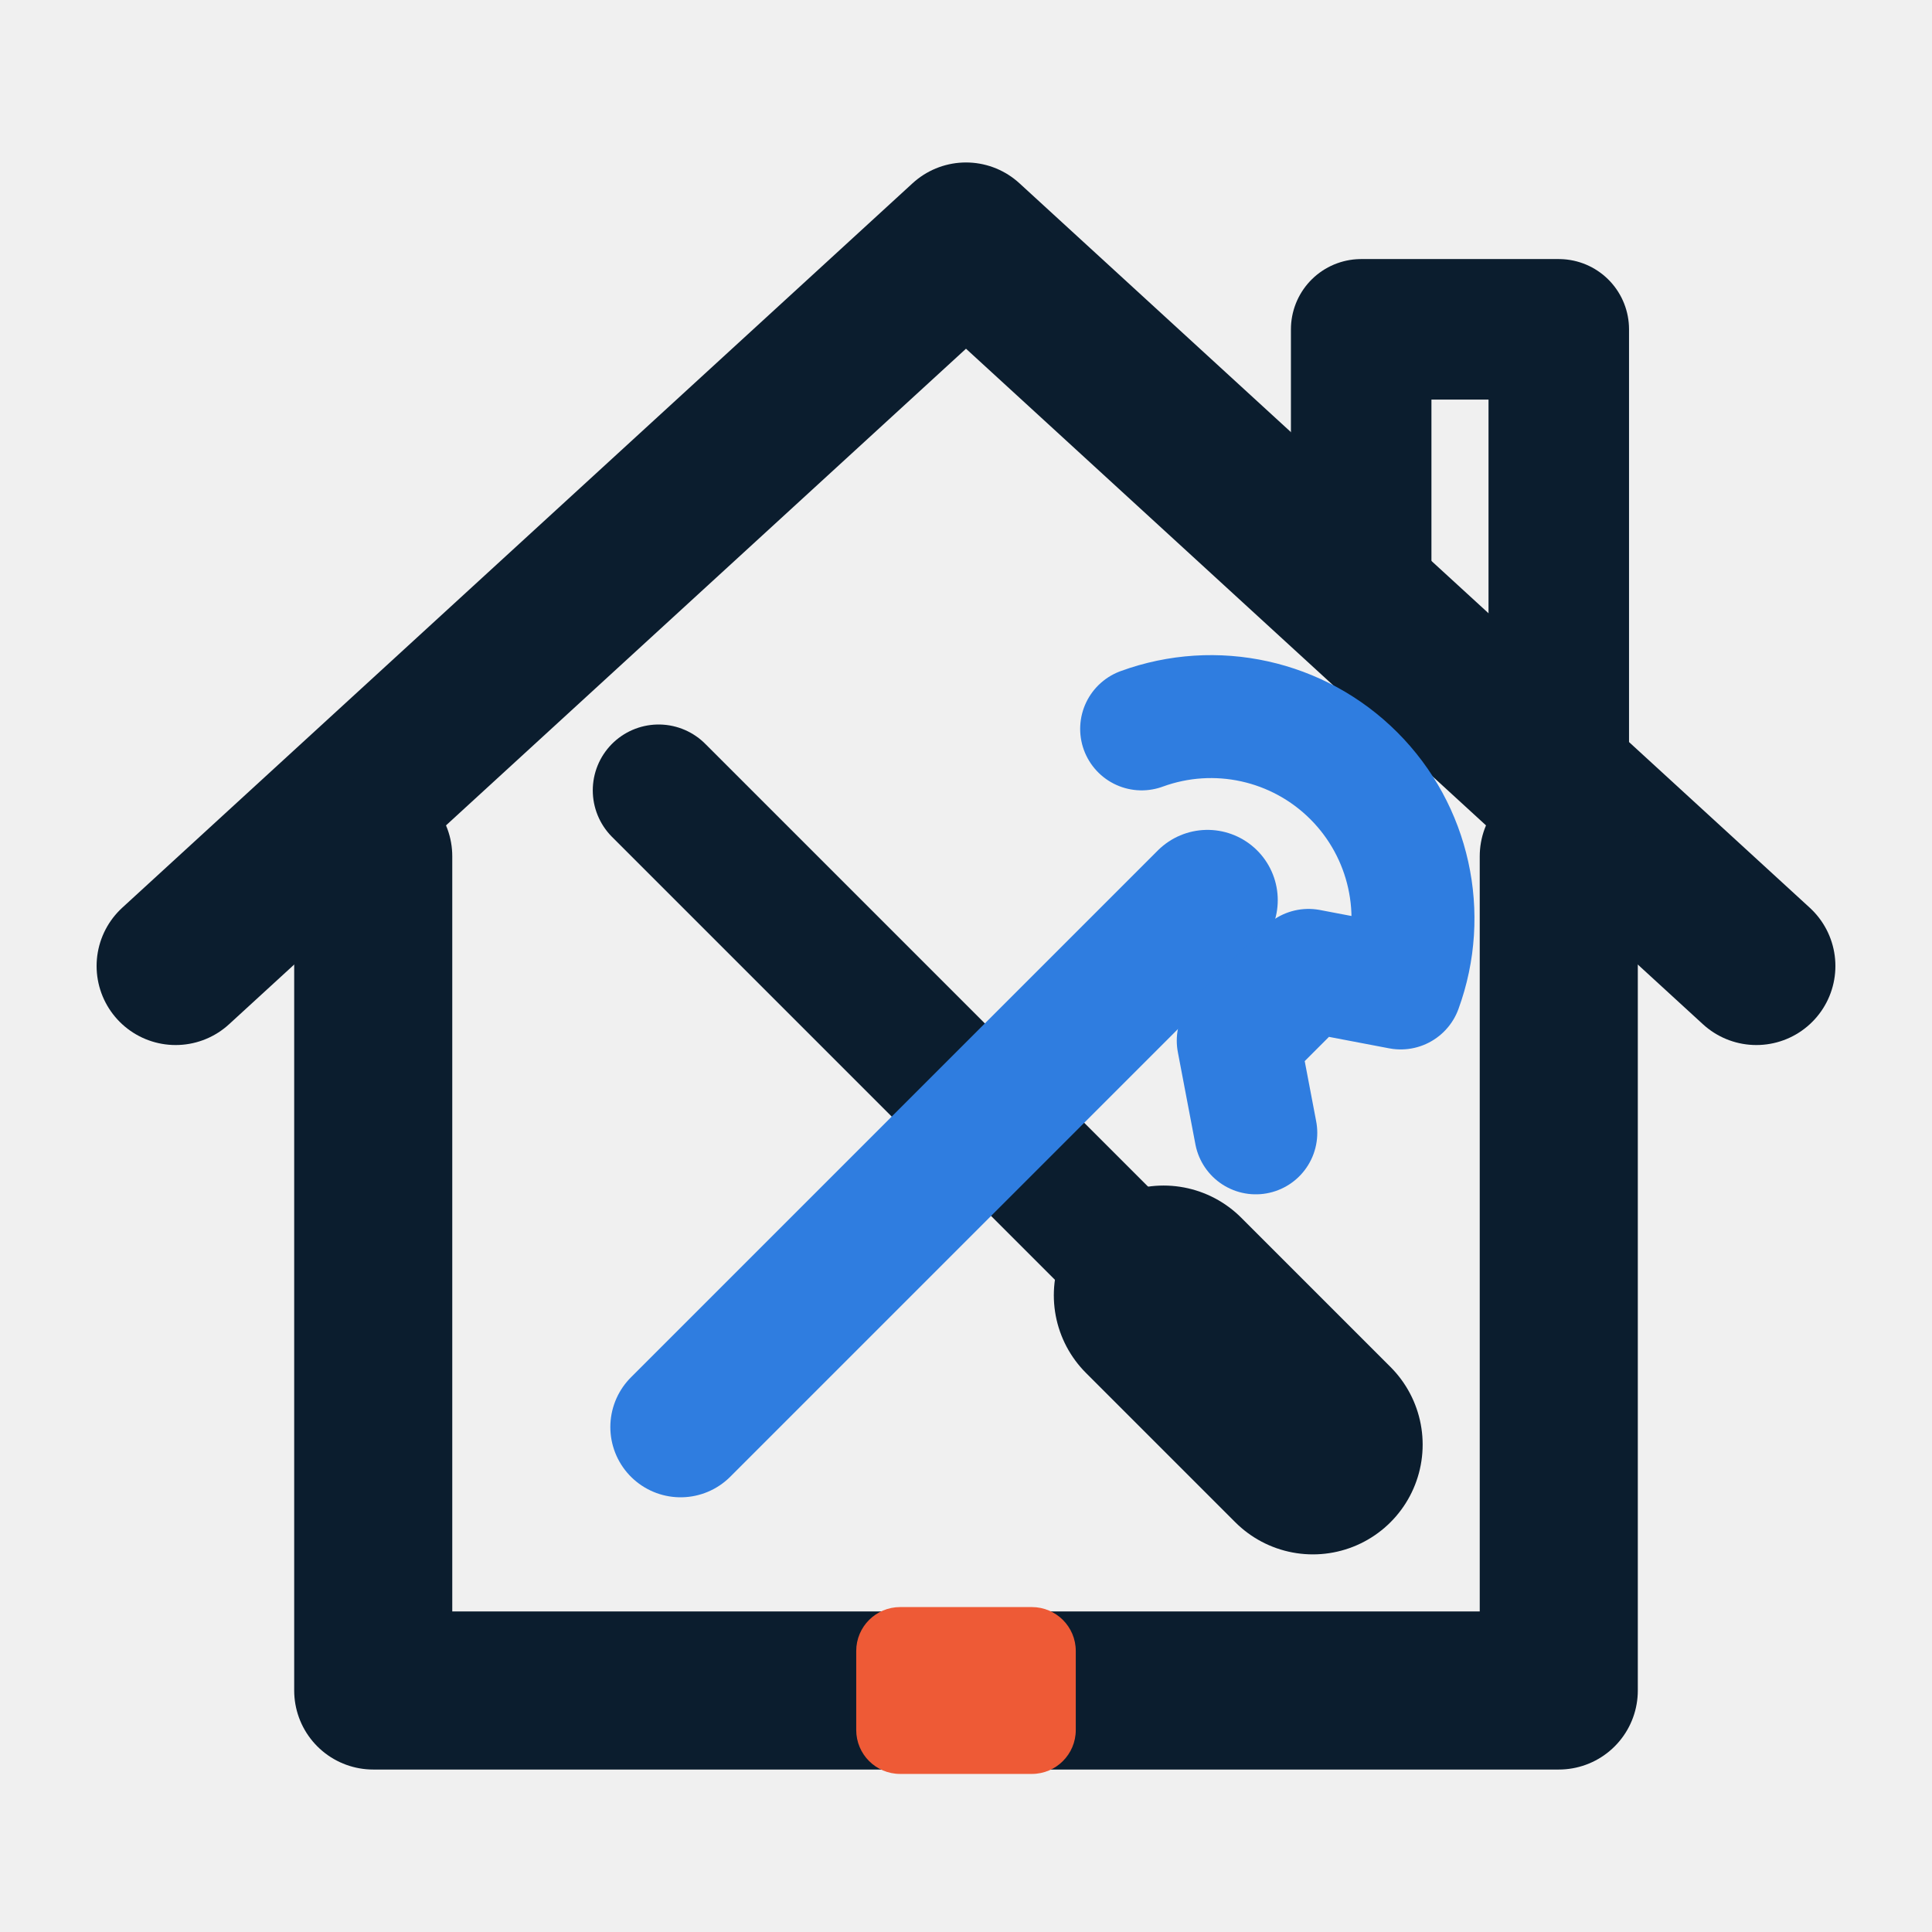
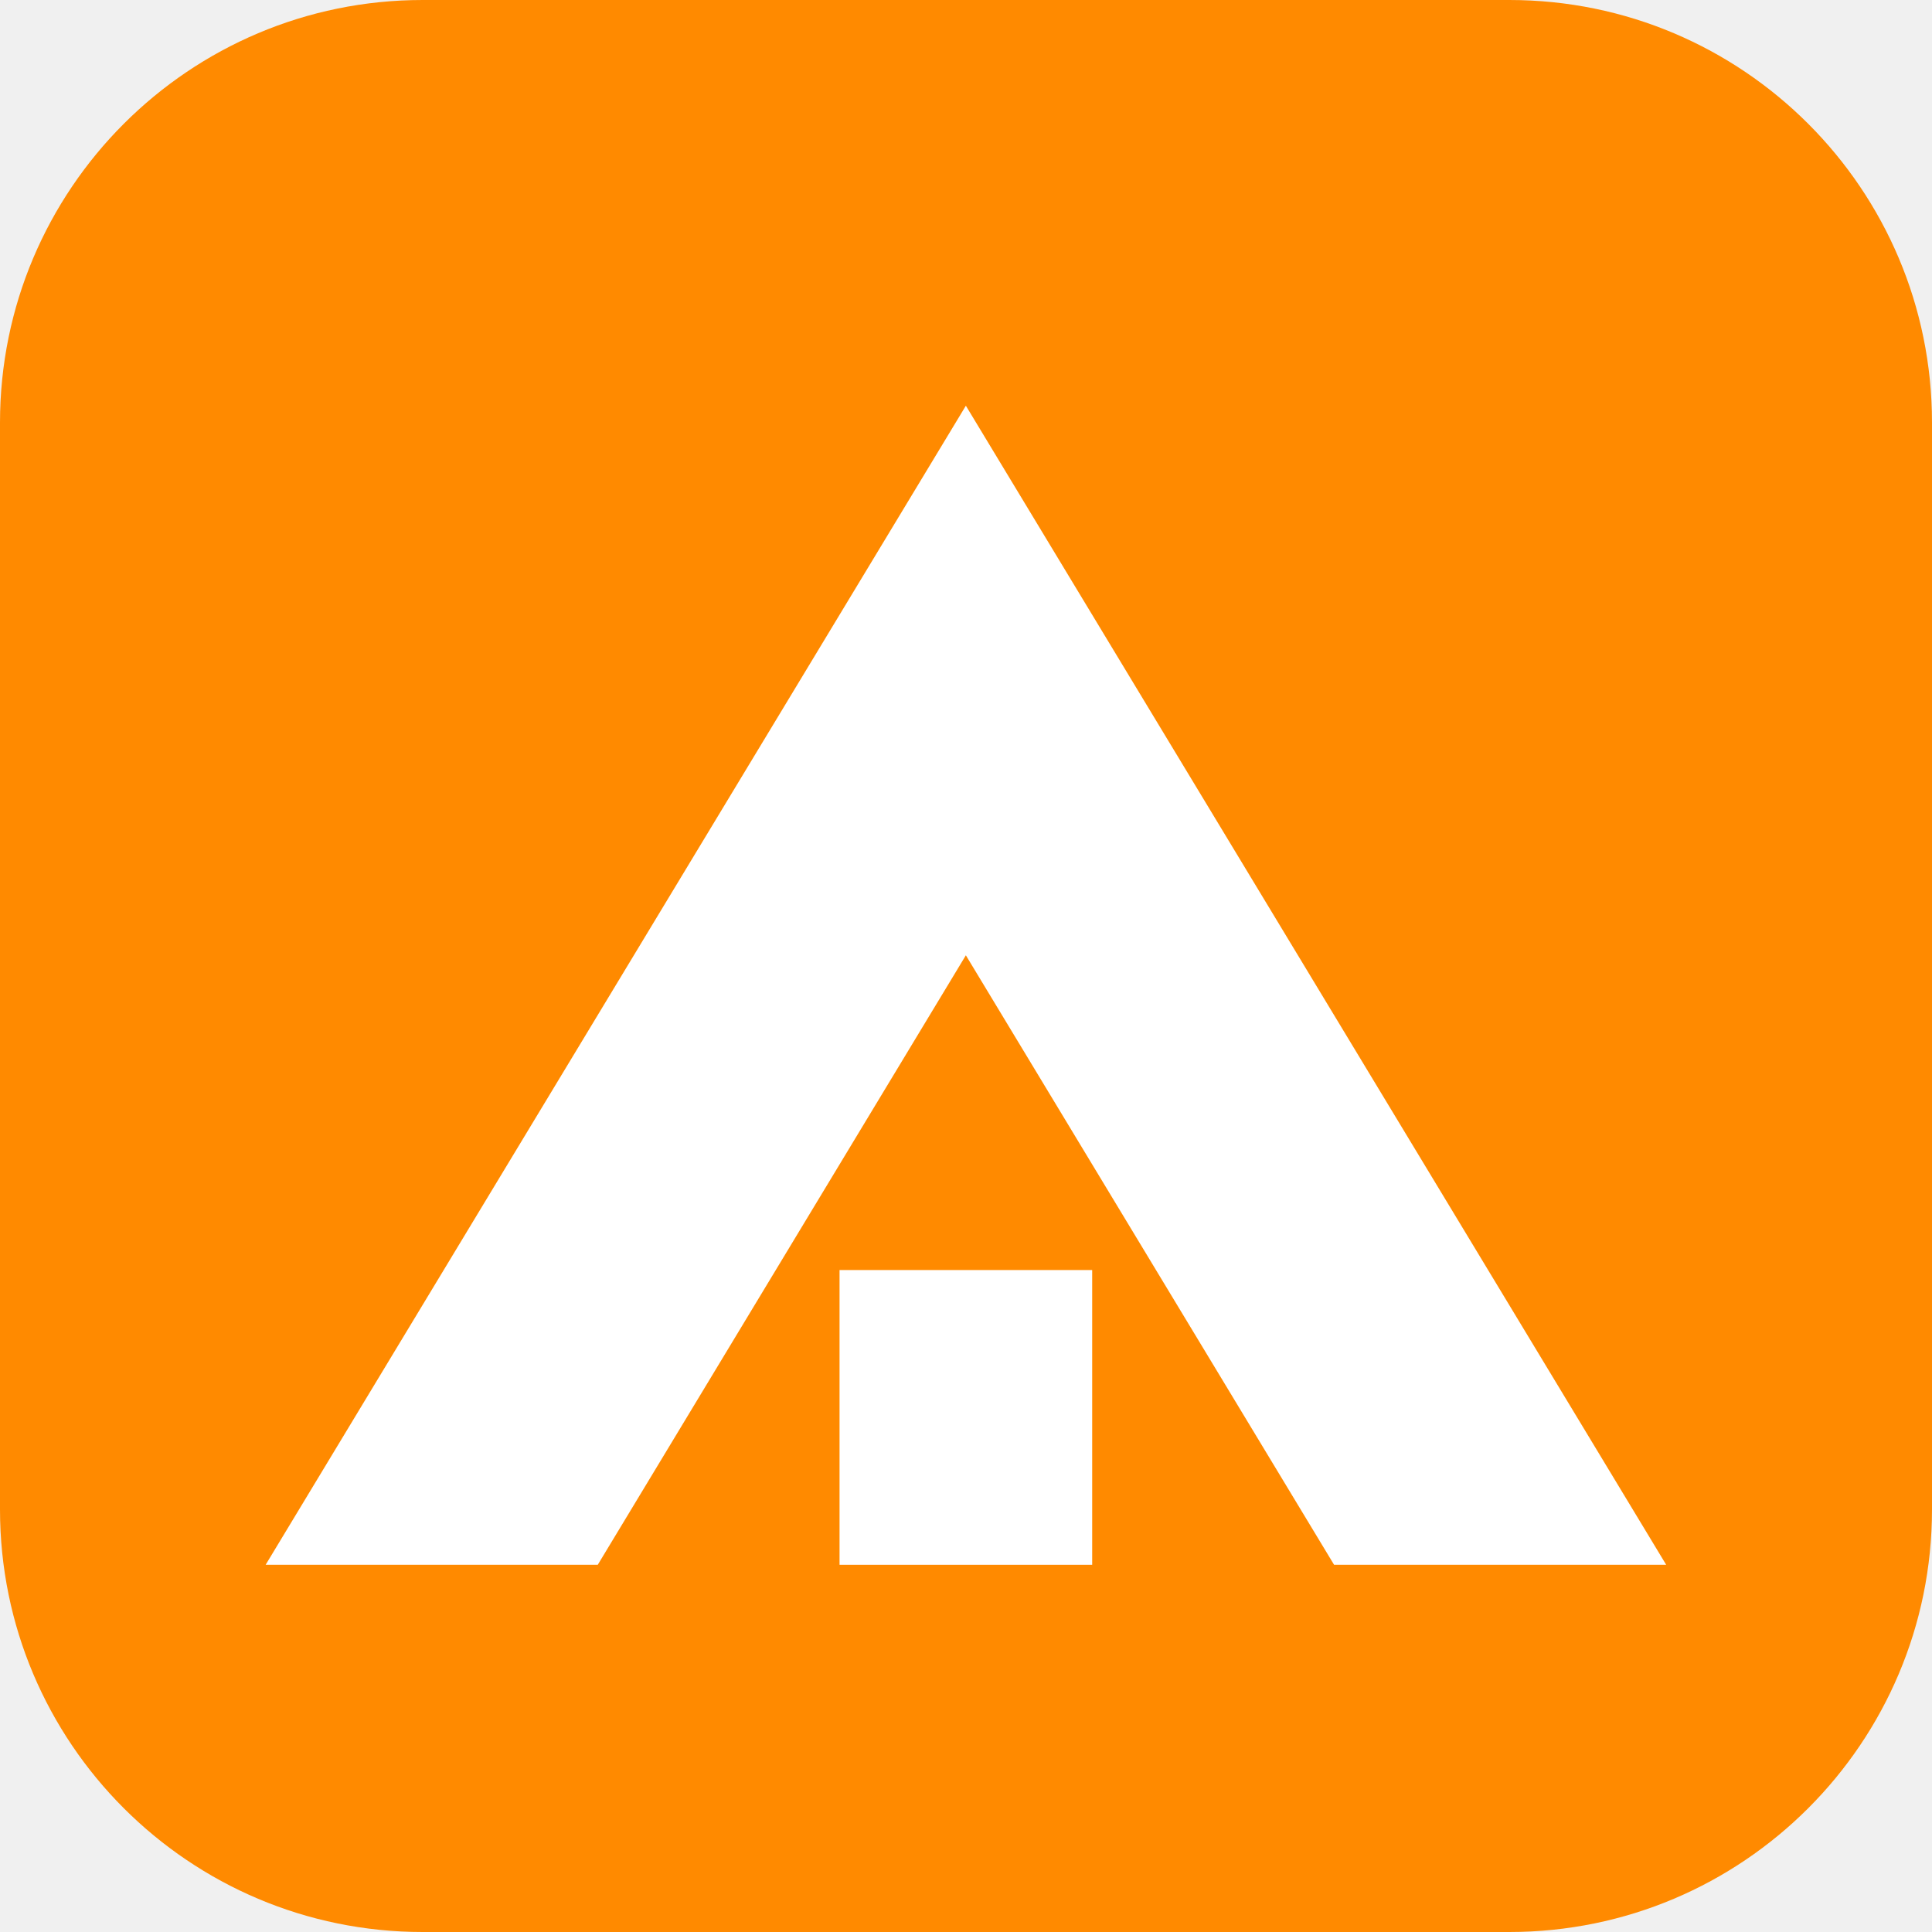
- <svg xmlns="http://www.w3.org/2000/svg" viewBox="0 0 44 44" fill="none">
-   <path d="M4 22 22 5.5 40 22" stroke="#0b1d2e" stroke-width="3.6" stroke-linecap="round" stroke-linejoin="round" />
-   <path d="M31 13.5V7.5h4.5v10" stroke="#0b1d2e" stroke-width="3.2" stroke-linejoin="round" />
-   <path d="M8.5 19.5V38.5h27V19.5" stroke="#0b1d2e" stroke-width="3.6" stroke-linecap="round" stroke-linejoin="round" />
-   <path d="m15 18 13.5 13.5" stroke="#0b1d2e" stroke-width="3" stroke-linecap="round" />
-   <path d="m26.5 29.5 3.4 3.4" stroke="#0b1d2e" stroke-width="5" stroke-linecap="round" />
-   <path d="m15.5 32.5 12-12" stroke="#2f7de0" stroke-width="3.2" stroke-linecap="round" />
-   <path d="M26 16.6a4.6 4.6 0 0 1 5.9 5.9l-2.1-.4-1.6 1.6.4 2.1" stroke="#2f7de0" stroke-width="2.8" stroke-linecap="round" stroke-linejoin="round" />
-   <rect x="19.5" y="36.6" width="5" height="3.8" rx="1" fill="#ee5a36" />
+ <svg xmlns="http://www.w3.org/2000/svg" viewBox="0 0 64 64" width="64" height="64">
+   <rect width="64" height="64" rx="14" fill="#FF8A00" />
+   <g transform="translate(8.80 13.44) scale(0.3487)" fill="#FFFFFF">
+     <polygon points="0,110.11 66.52,0 133.05,110.11 101.5,110.11 66.52,52.21 31.55,110.11" />
+     <rect x="54.52" y="82.11" width="24" height="28" />
+   </g>
</svg>
